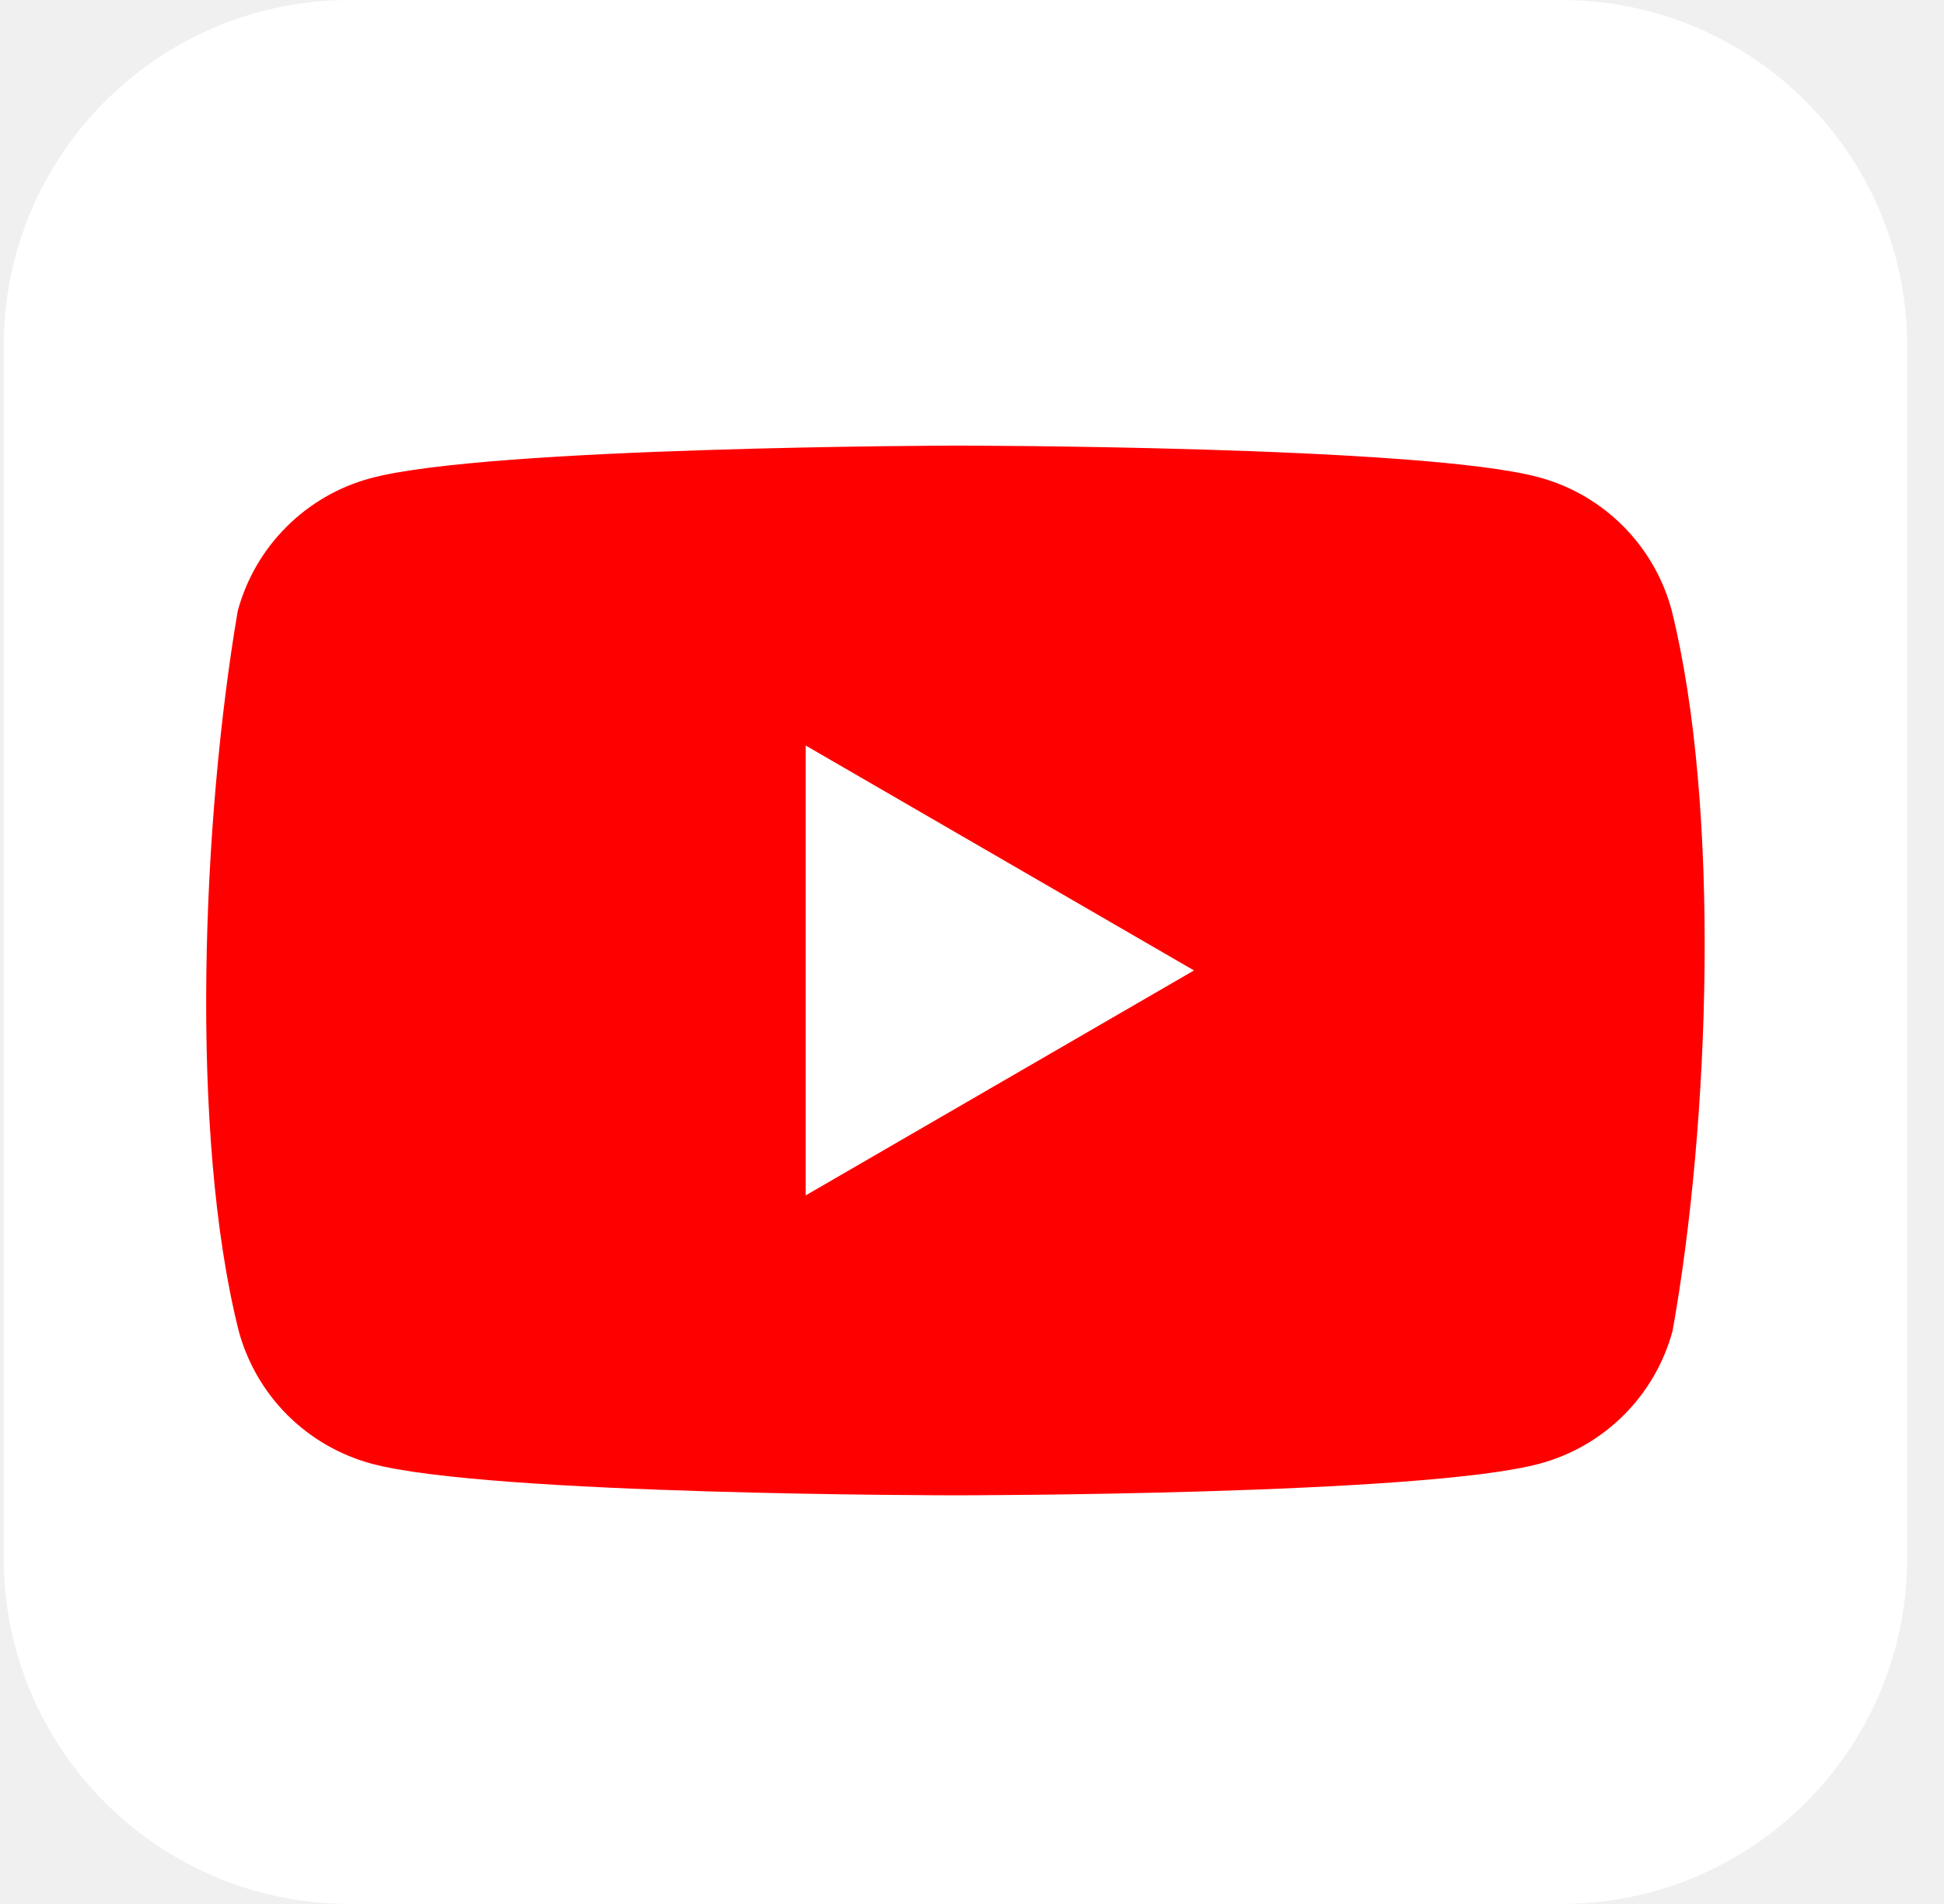
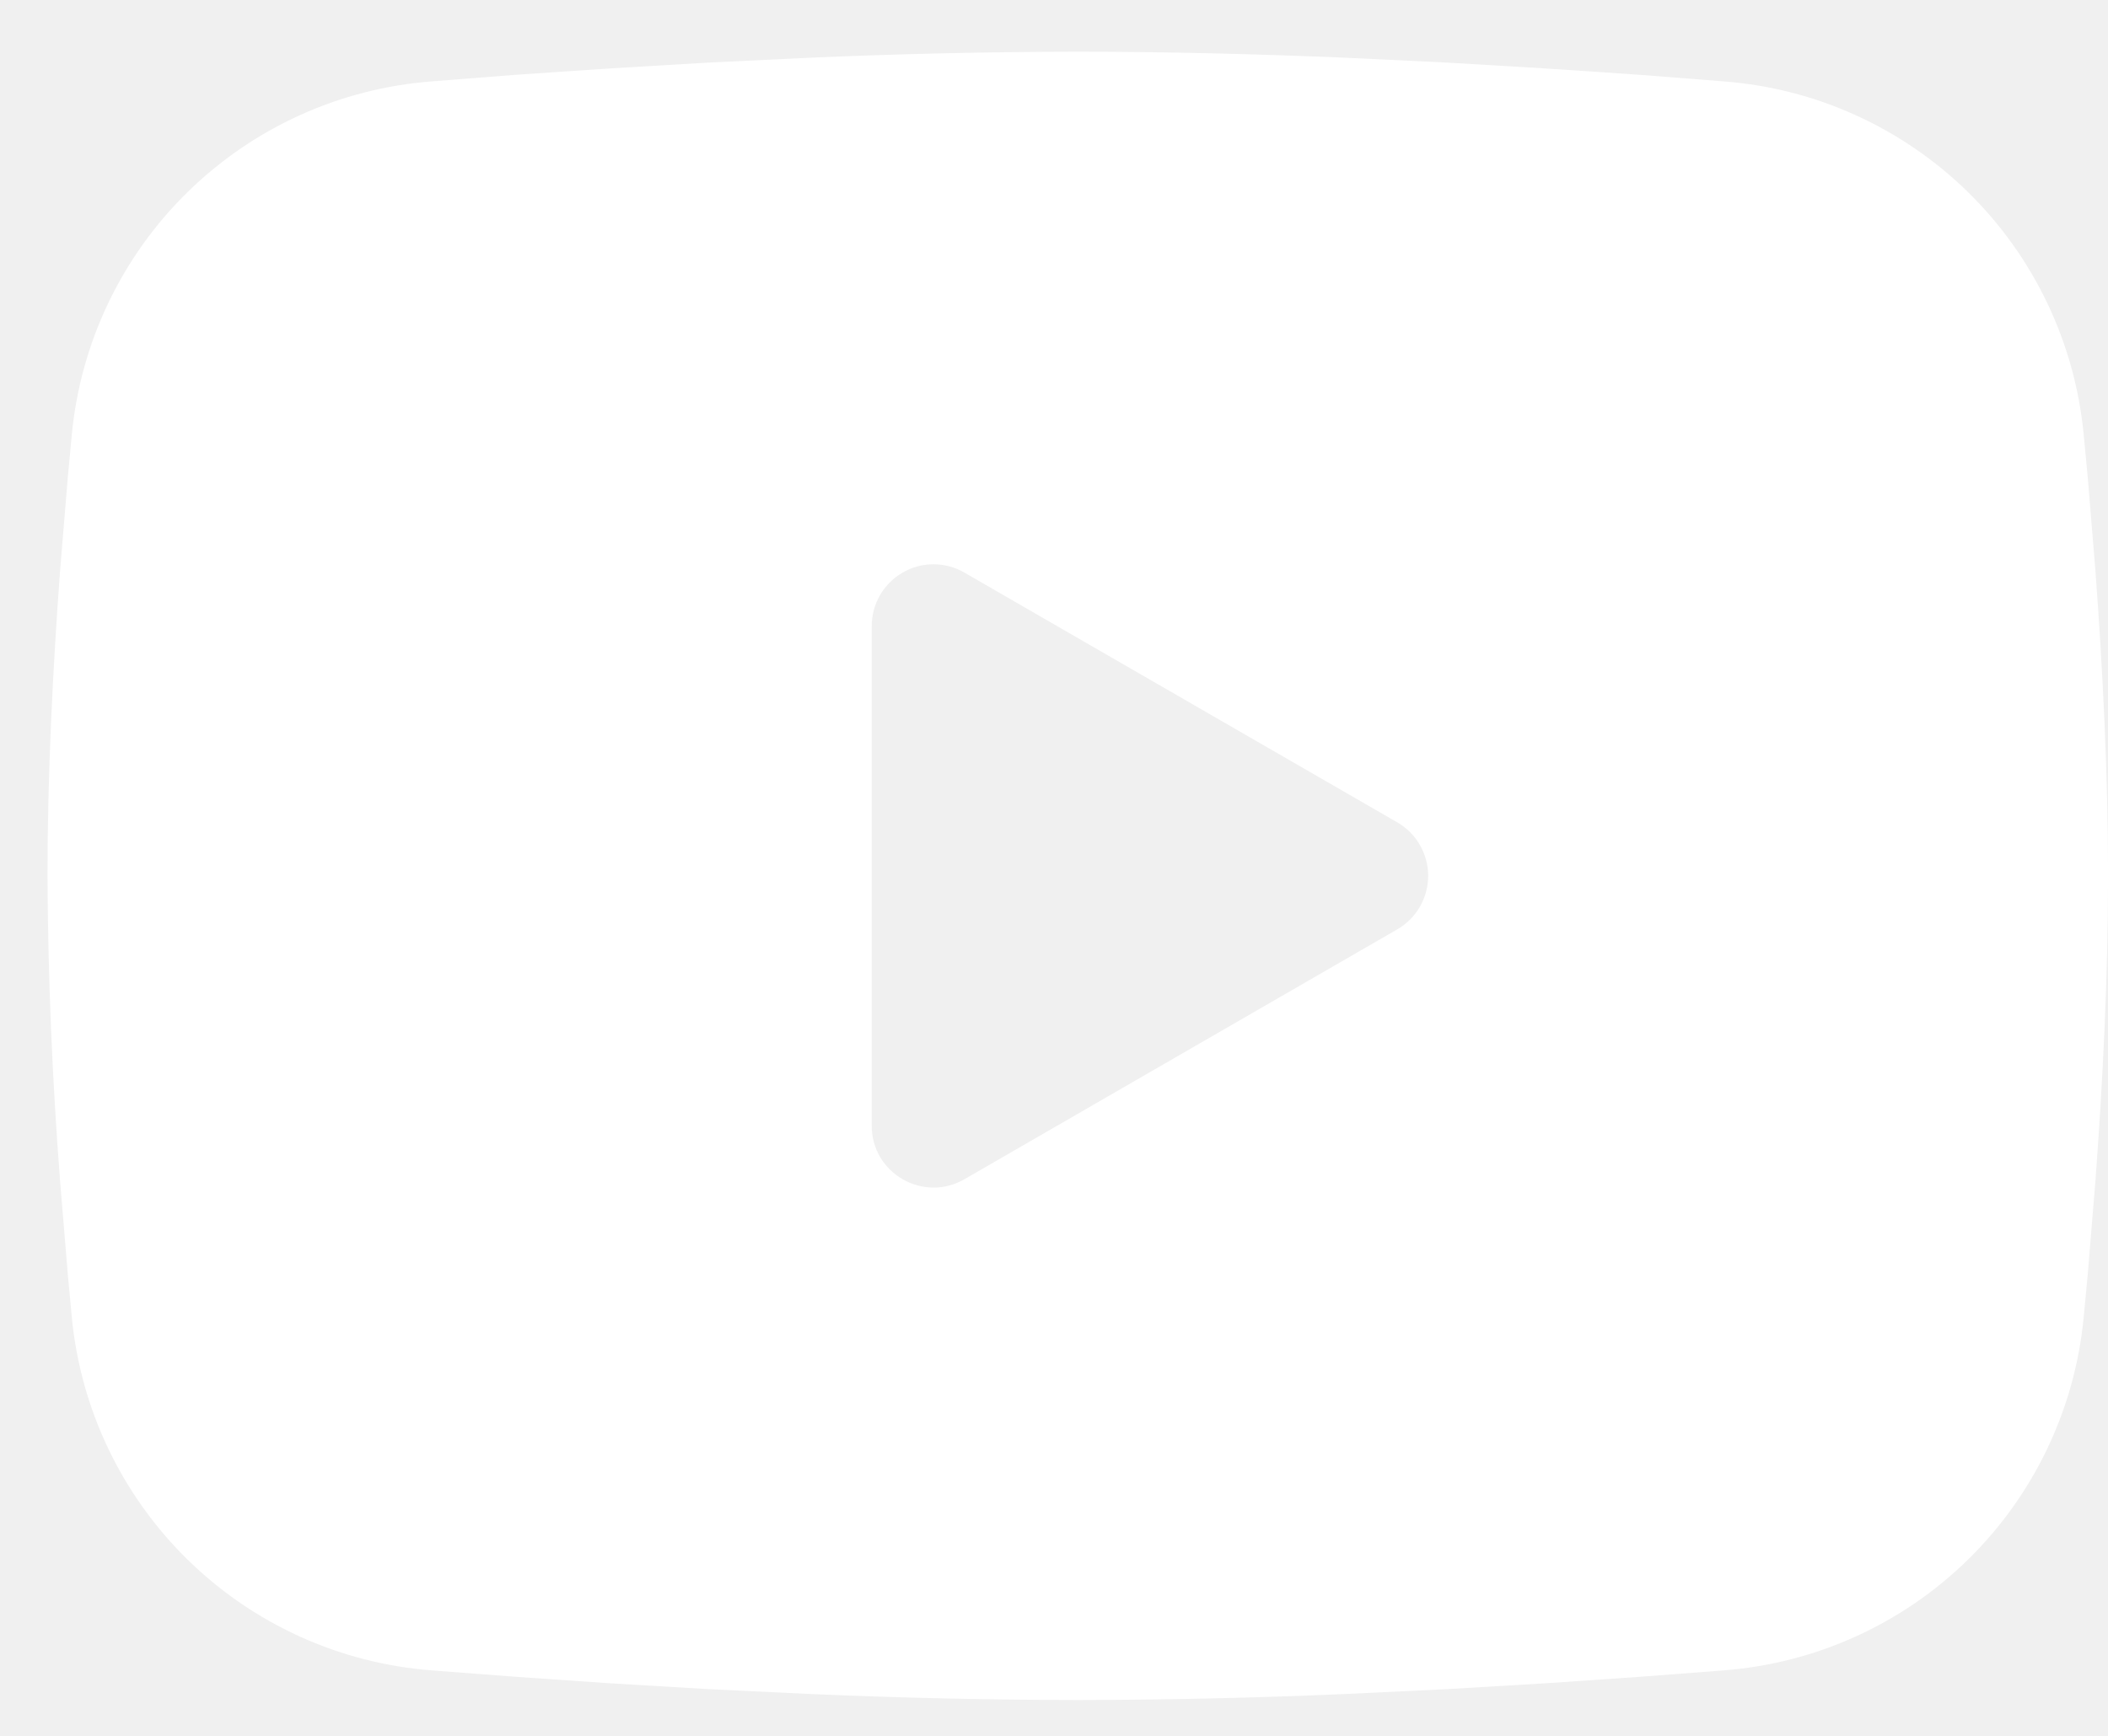
- <svg xmlns="http://www.w3.org/2000/svg" width="48" height="47" viewBox="0 0 48 47" fill="none">
-   <rect x="0.091" y="0" width="47" height="47" rx="8.545" fill="white" />
-   <path d="M41.274 15.058C41.062 14.274 40.648 13.559 40.074 12.984C39.499 12.409 38.784 11.995 38 11.783C35.128 11 23.572 11 23.572 11C23.572 11 12.016 11.024 9.144 11.807C8.36 12.019 7.645 12.433 7.071 13.008C6.496 13.582 6.082 14.297 5.87 15.082C5.001 20.183 4.664 27.957 5.894 32.855C6.106 33.639 6.52 34.354 7.094 34.929C7.669 35.503 8.384 35.917 9.168 36.13C12.04 36.913 23.596 36.913 23.596 36.913C23.596 36.913 35.152 36.913 38.023 36.13C38.808 35.917 39.523 35.503 40.097 34.929C40.672 34.354 41.086 33.639 41.298 32.855C42.214 27.746 42.496 19.977 41.274 15.058Z" fill="#FF0000" />
-   <path d="M19.894 29.509L29.481 23.956L19.894 18.404V29.509Z" fill="white" />
+ <svg xmlns="http://www.w3.org/2000/svg" width="34" height="28" viewBox="0 0 34 28" fill="none">
+   <path fill-rule="evenodd" clip-rule="evenodd" d="M17.383 0.834C18.804 0.834 20.262 0.871 21.674 0.93L23.343 1.01L24.939 1.105L26.435 1.206L27.801 1.313C29.284 1.425 30.679 2.058 31.741 3.098C32.803 4.139 33.464 5.521 33.607 7.001L33.674 7.707L33.798 9.219C33.915 10.786 34.001 12.495 34.001 14.128C34.001 15.762 33.915 17.47 33.798 19.037L33.674 20.549L33.607 21.256C33.464 22.736 32.803 24.118 31.74 25.159C30.678 26.199 29.282 26.831 27.799 26.944L26.437 27.048L24.941 27.151L23.343 27.246L21.674 27.326C20.245 27.388 18.814 27.42 17.383 27.422C15.953 27.42 14.522 27.388 13.093 27.326L11.424 27.246L9.827 27.151L8.332 27.048L6.966 26.944C5.483 26.831 4.088 26.199 3.026 25.158C1.964 24.117 1.303 22.735 1.159 21.256L1.093 20.549L0.968 19.037C0.842 17.404 0.774 15.766 0.766 14.128C0.766 12.495 0.852 10.786 0.968 9.219L1.093 7.707L1.159 7.001C1.303 5.521 1.963 4.139 3.025 3.099C4.087 2.058 5.482 1.426 6.964 1.313L8.328 1.206L9.824 1.105L11.423 1.01L13.091 0.93C14.521 0.868 15.952 0.836 17.383 0.834ZM14.06 10.098V18.158C14.06 18.926 14.891 19.404 15.555 19.022L22.535 14.992C22.687 14.905 22.813 14.779 22.901 14.627C22.988 14.476 23.035 14.303 23.035 14.128C23.035 13.953 22.988 13.781 22.901 13.629C22.813 13.477 22.687 13.351 22.535 13.264L15.555 9.236C15.404 9.148 15.232 9.102 15.057 9.102C14.882 9.102 14.71 9.148 14.558 9.236C14.406 9.324 14.281 9.45 14.193 9.601C14.106 9.753 14.06 9.925 14.06 10.1V10.098Z" fill="white" />
</svg>
